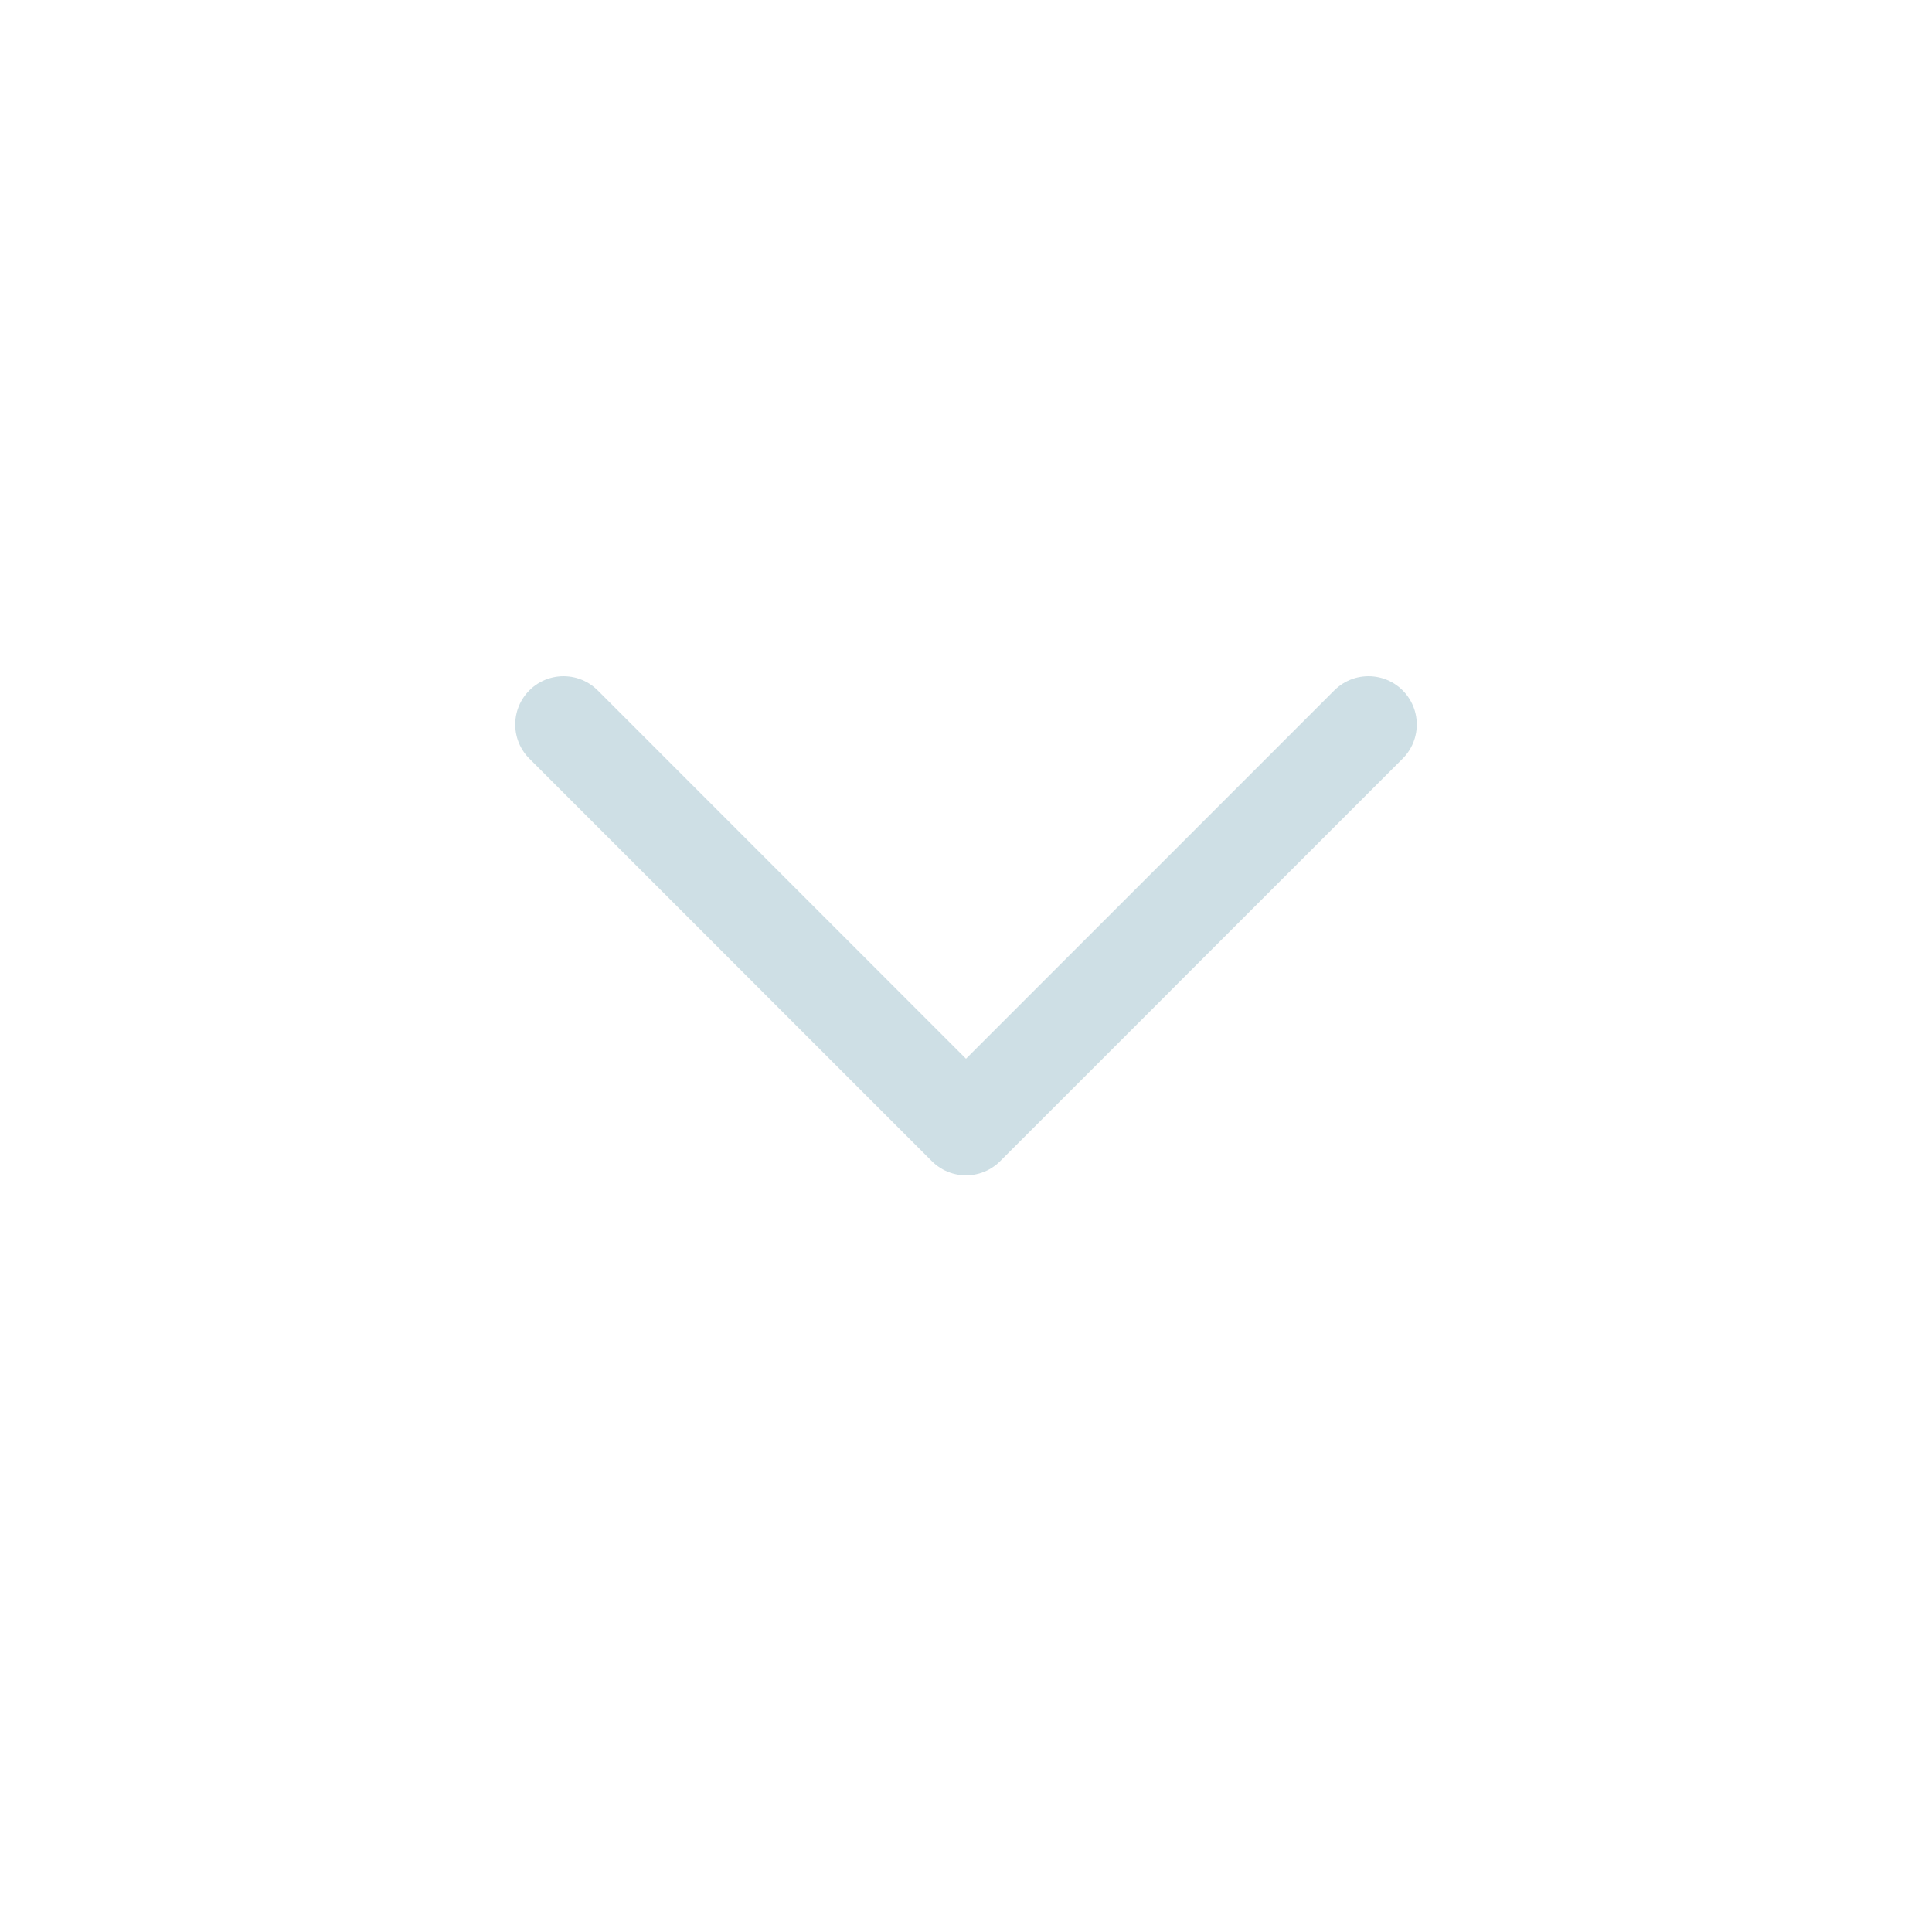
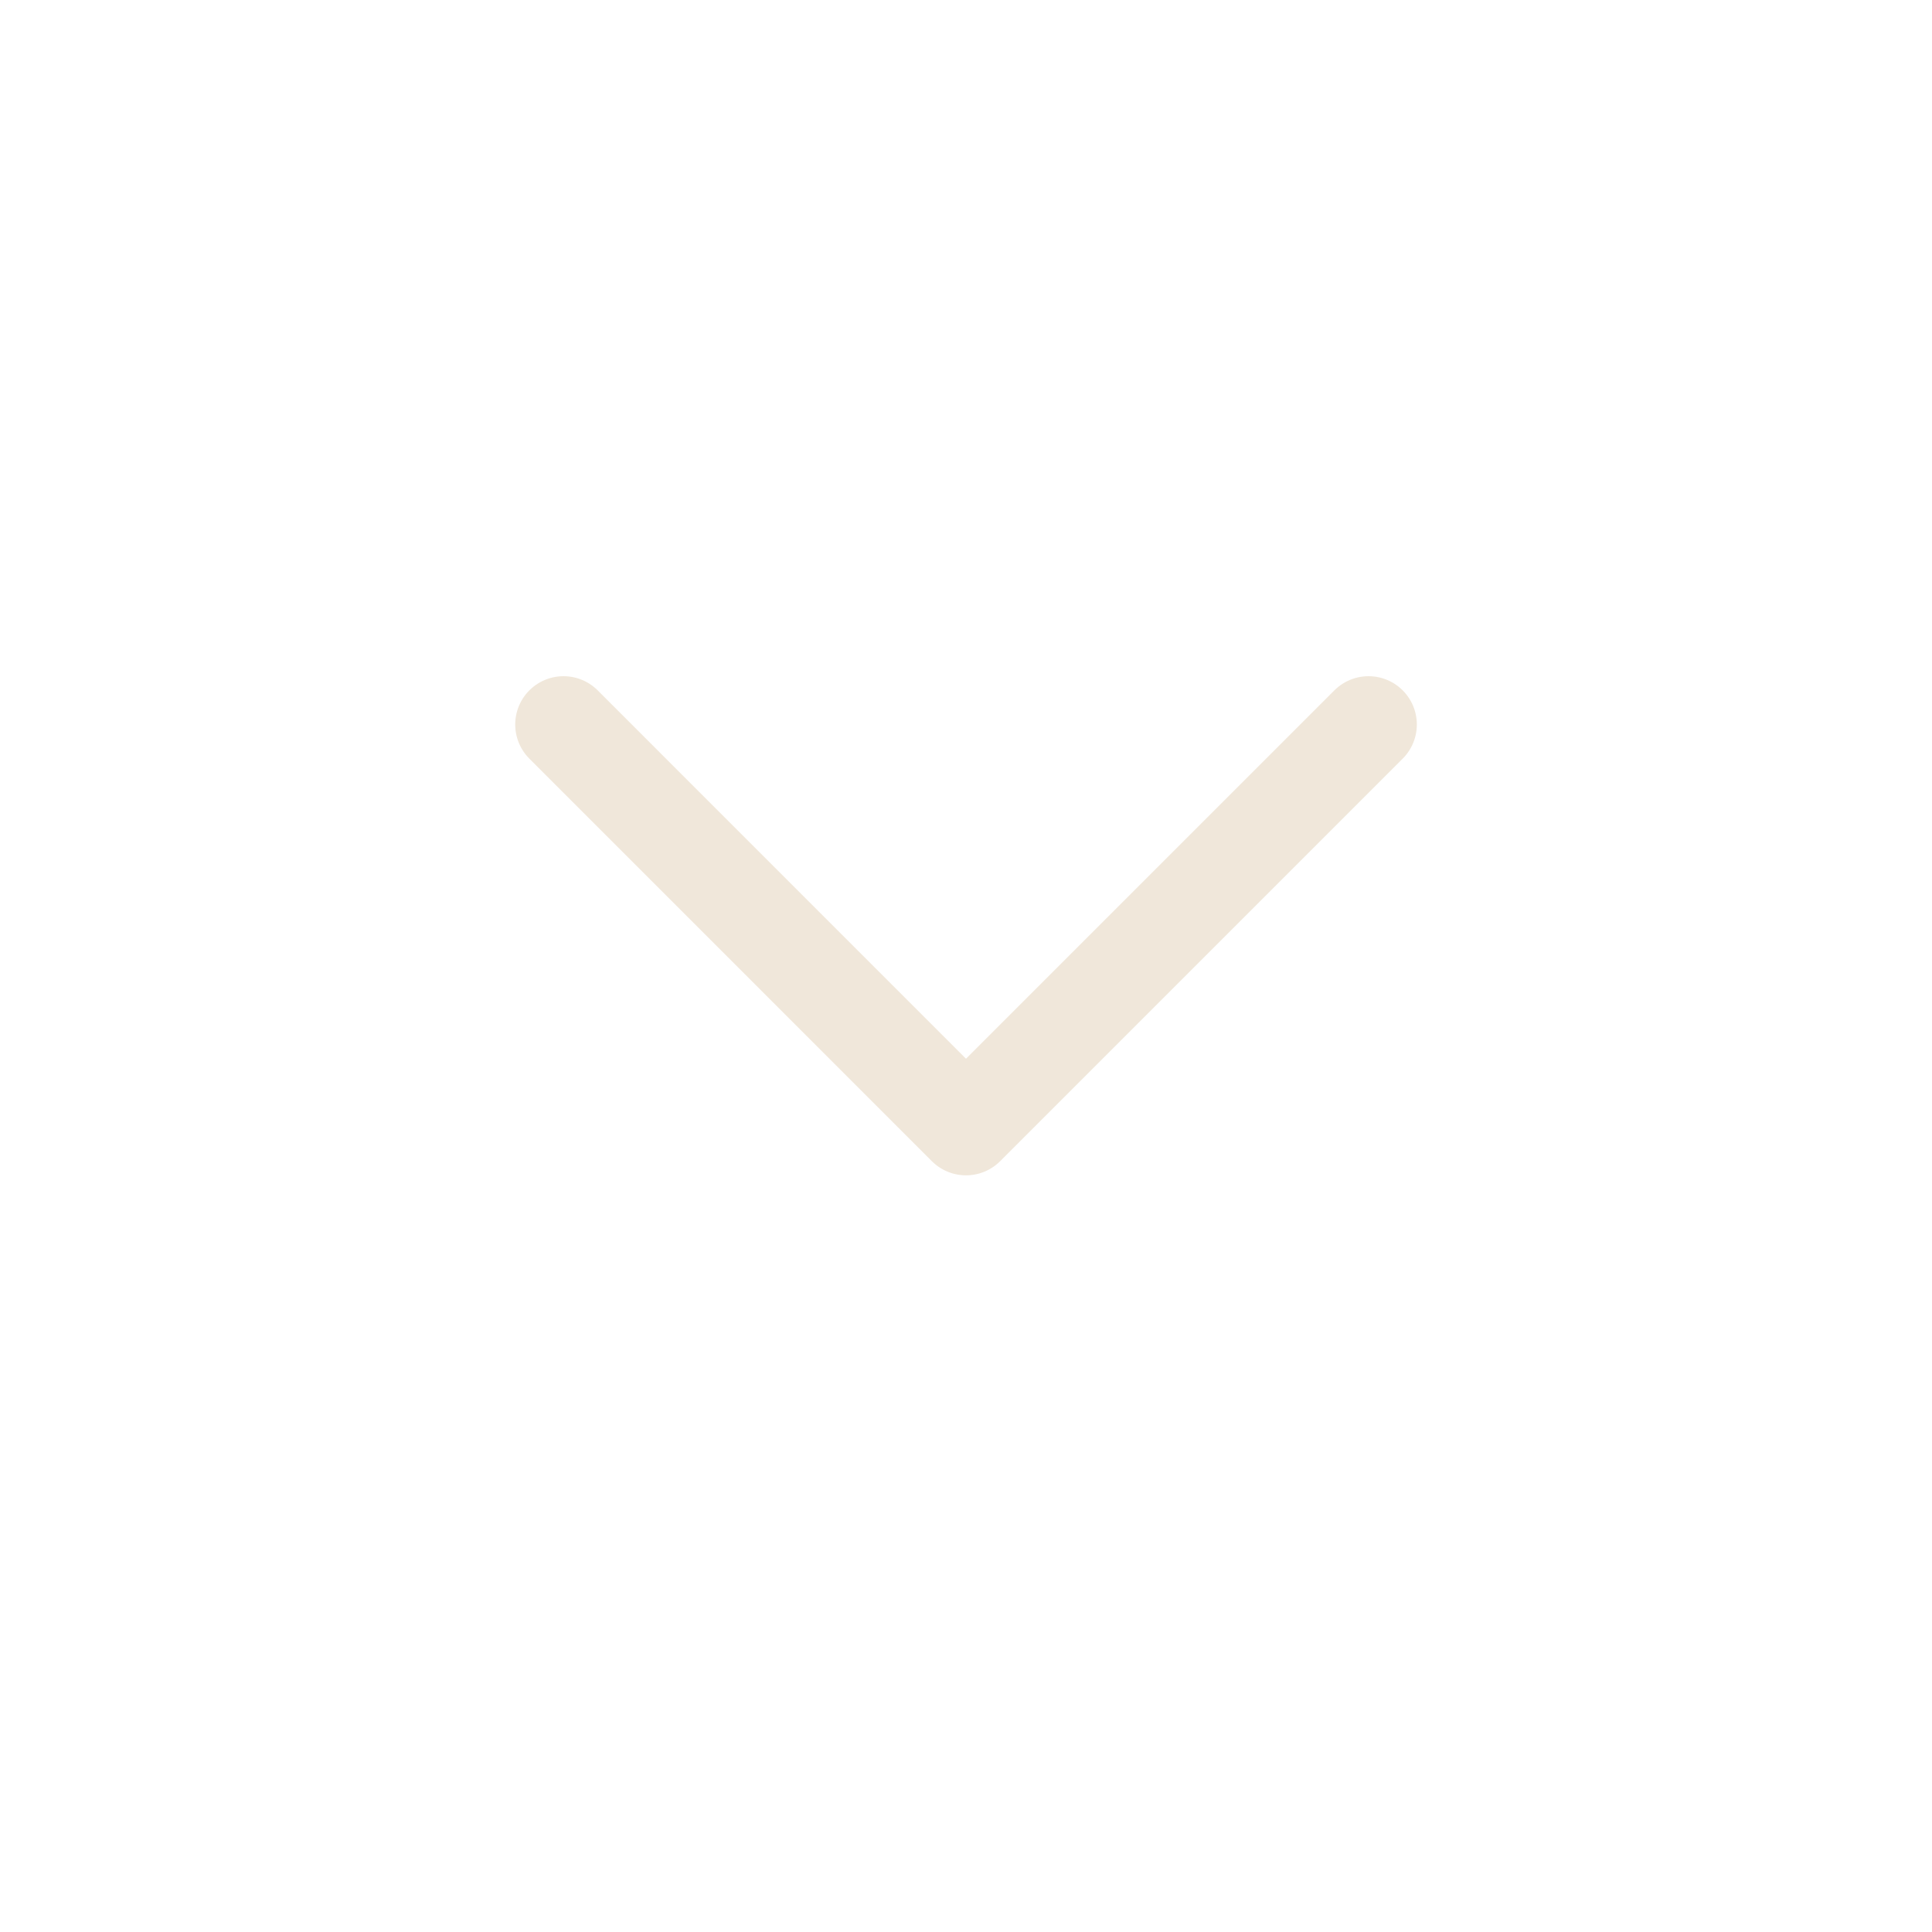
<svg xmlns="http://www.w3.org/2000/svg" width="40" height="40" viewBox="0 0 40 40" fill="none">
-   <g opacity="0.9">
-     <path d="M28.333 15L20 23.334L11.667 15" stroke="#C9DCE2" stroke-width="2" stroke-linecap="round" stroke-linejoin="round" />
-   </g>
+   <path d="M28.334 15L20 23.334L11.667 15" stroke="#F0E7DA" stroke-width="2" stroke-linecap="round" stroke-linejoin="round" />
</svg>
